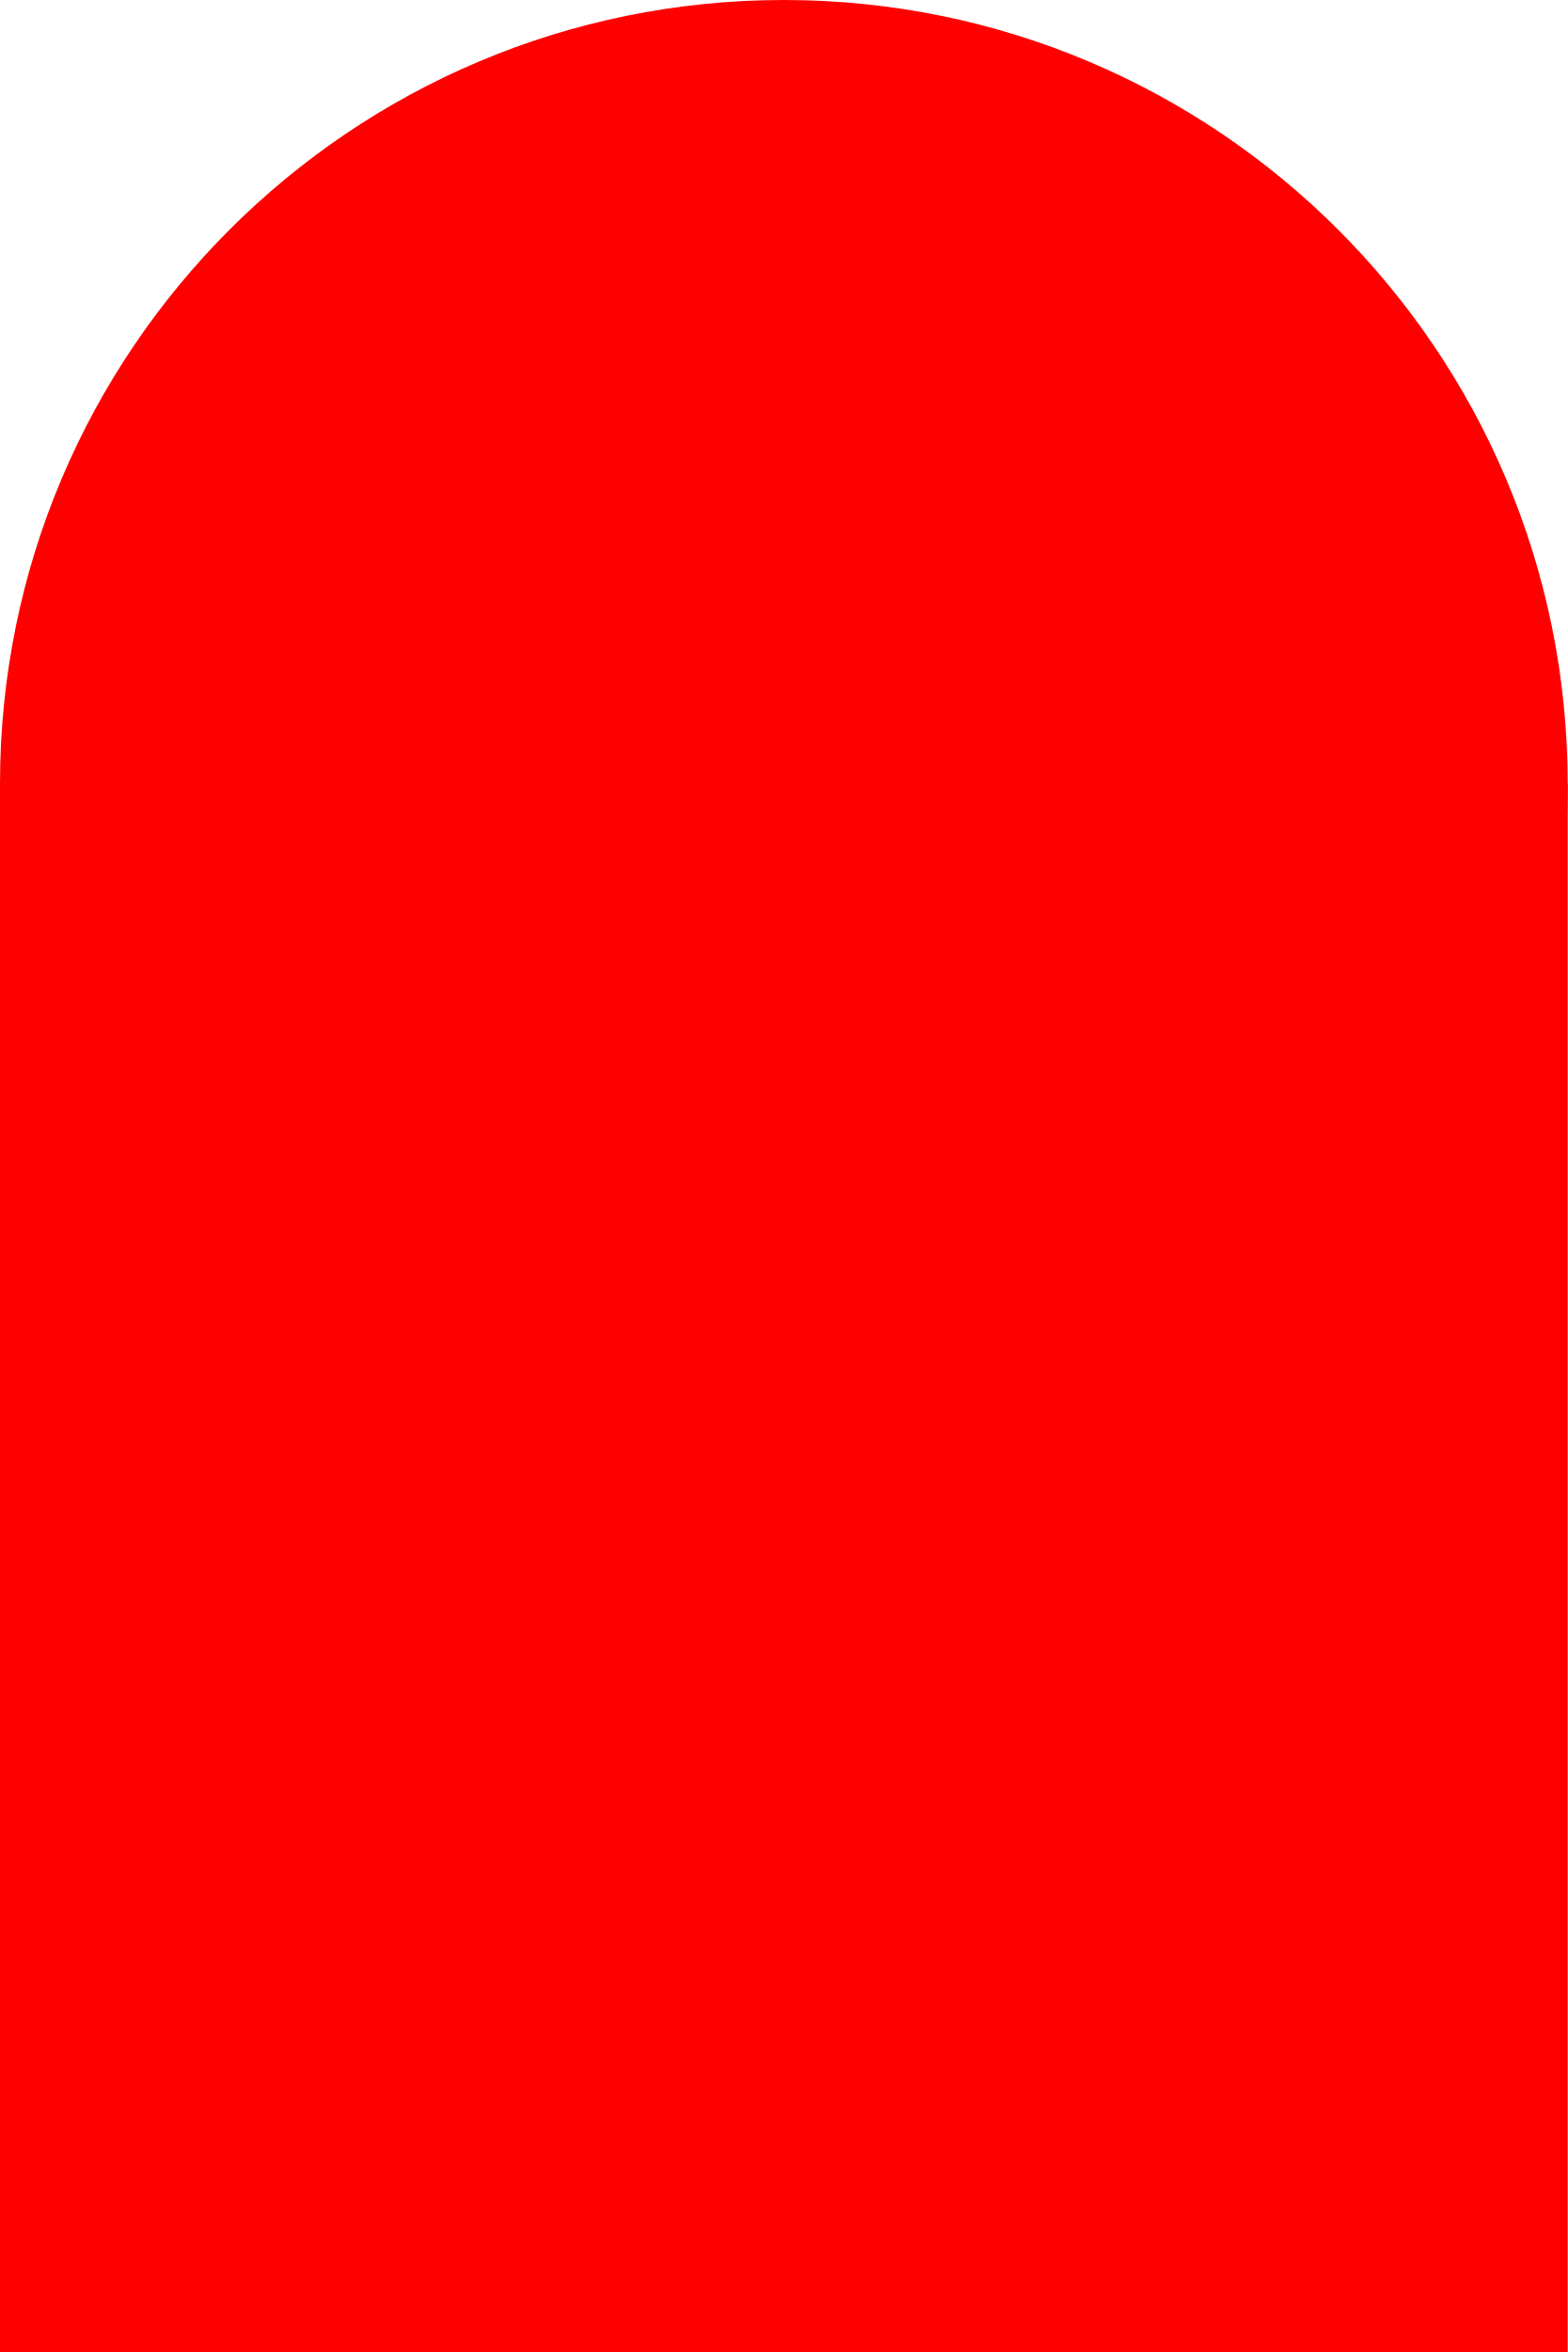
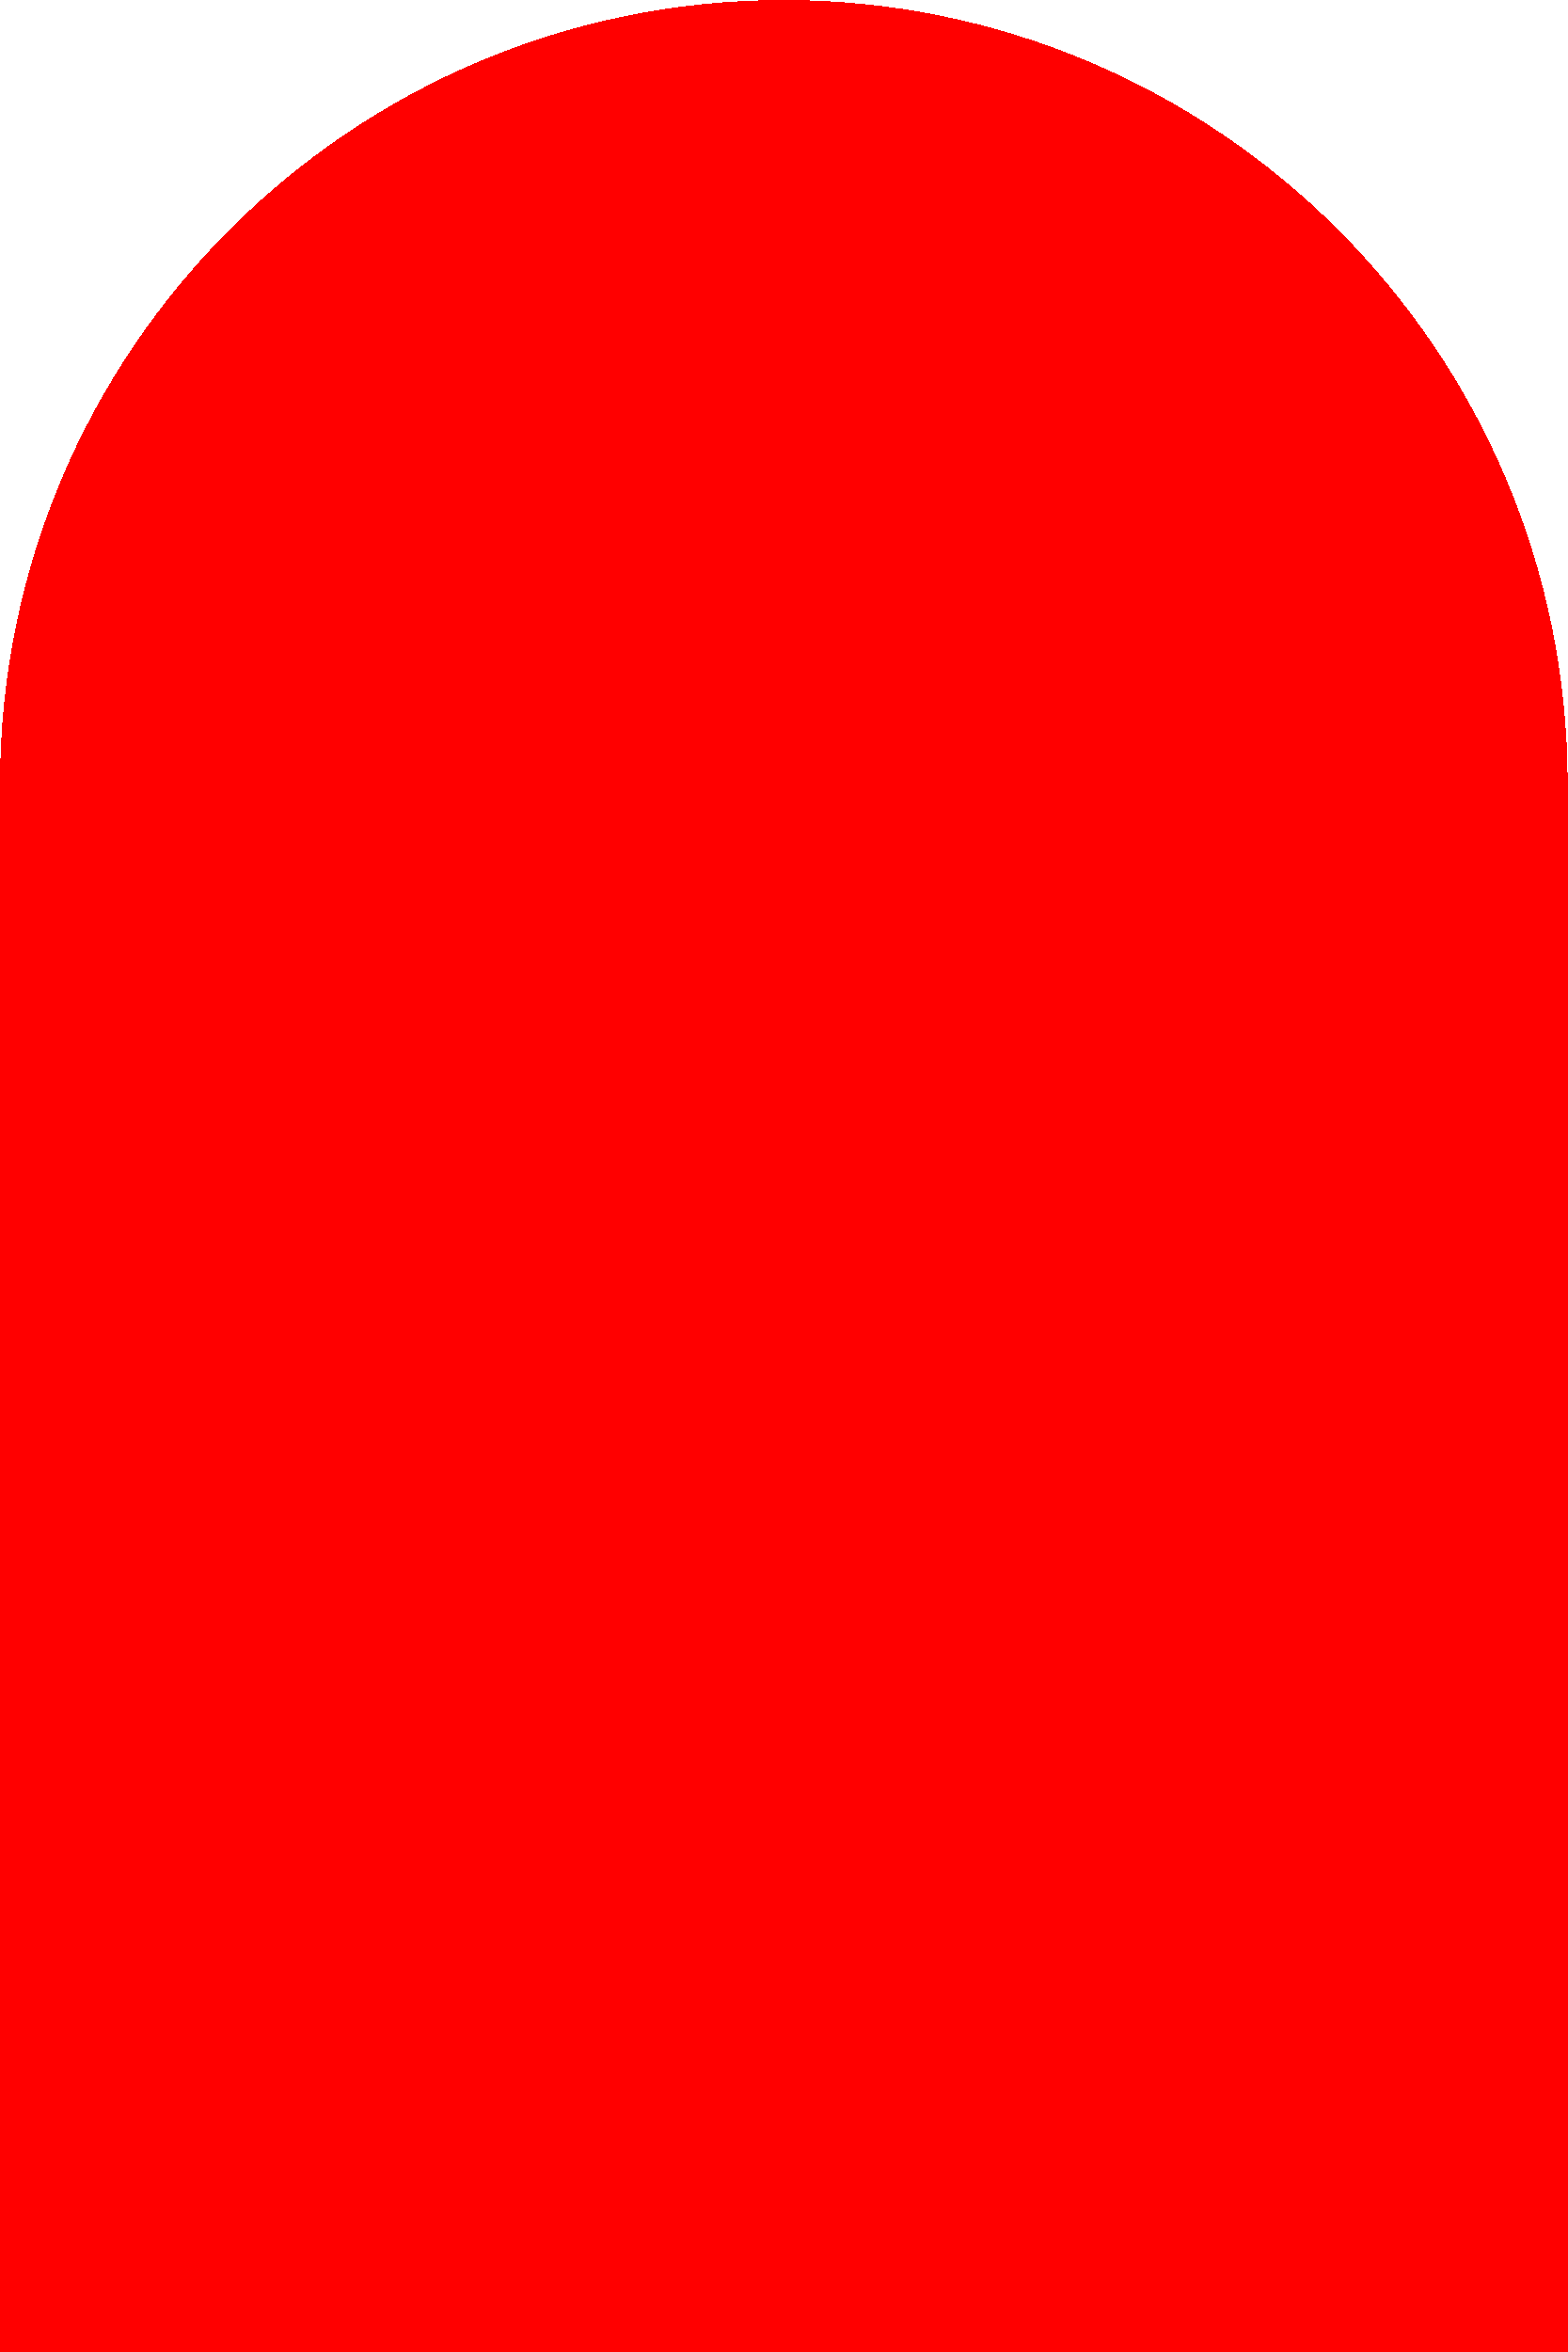
- <svg xmlns="http://www.w3.org/2000/svg" width="100mm" height="150mm" viewBox="0 0 100 150" version="1.1" id="svg8">
+ <svg xmlns="http://www.w3.org/2000/svg" width="100mm" height="150mm" viewBox="0 0 100 150" version="1.1" id="svg8" shape-rendering="crispEdges">
  <defs id="defs2" />
  <g id="layer1" transform="translate(-60,-87)">
    <circle id="path10" cx="110" cy="137" style="stroke-width:0.337;fill:#ff0000" r="50" />
    <rect id="rect12" width="100" height="100" x="60" y="137" style="stroke-width:0.346;fill:#ff0000" />
  </g>
</svg>
